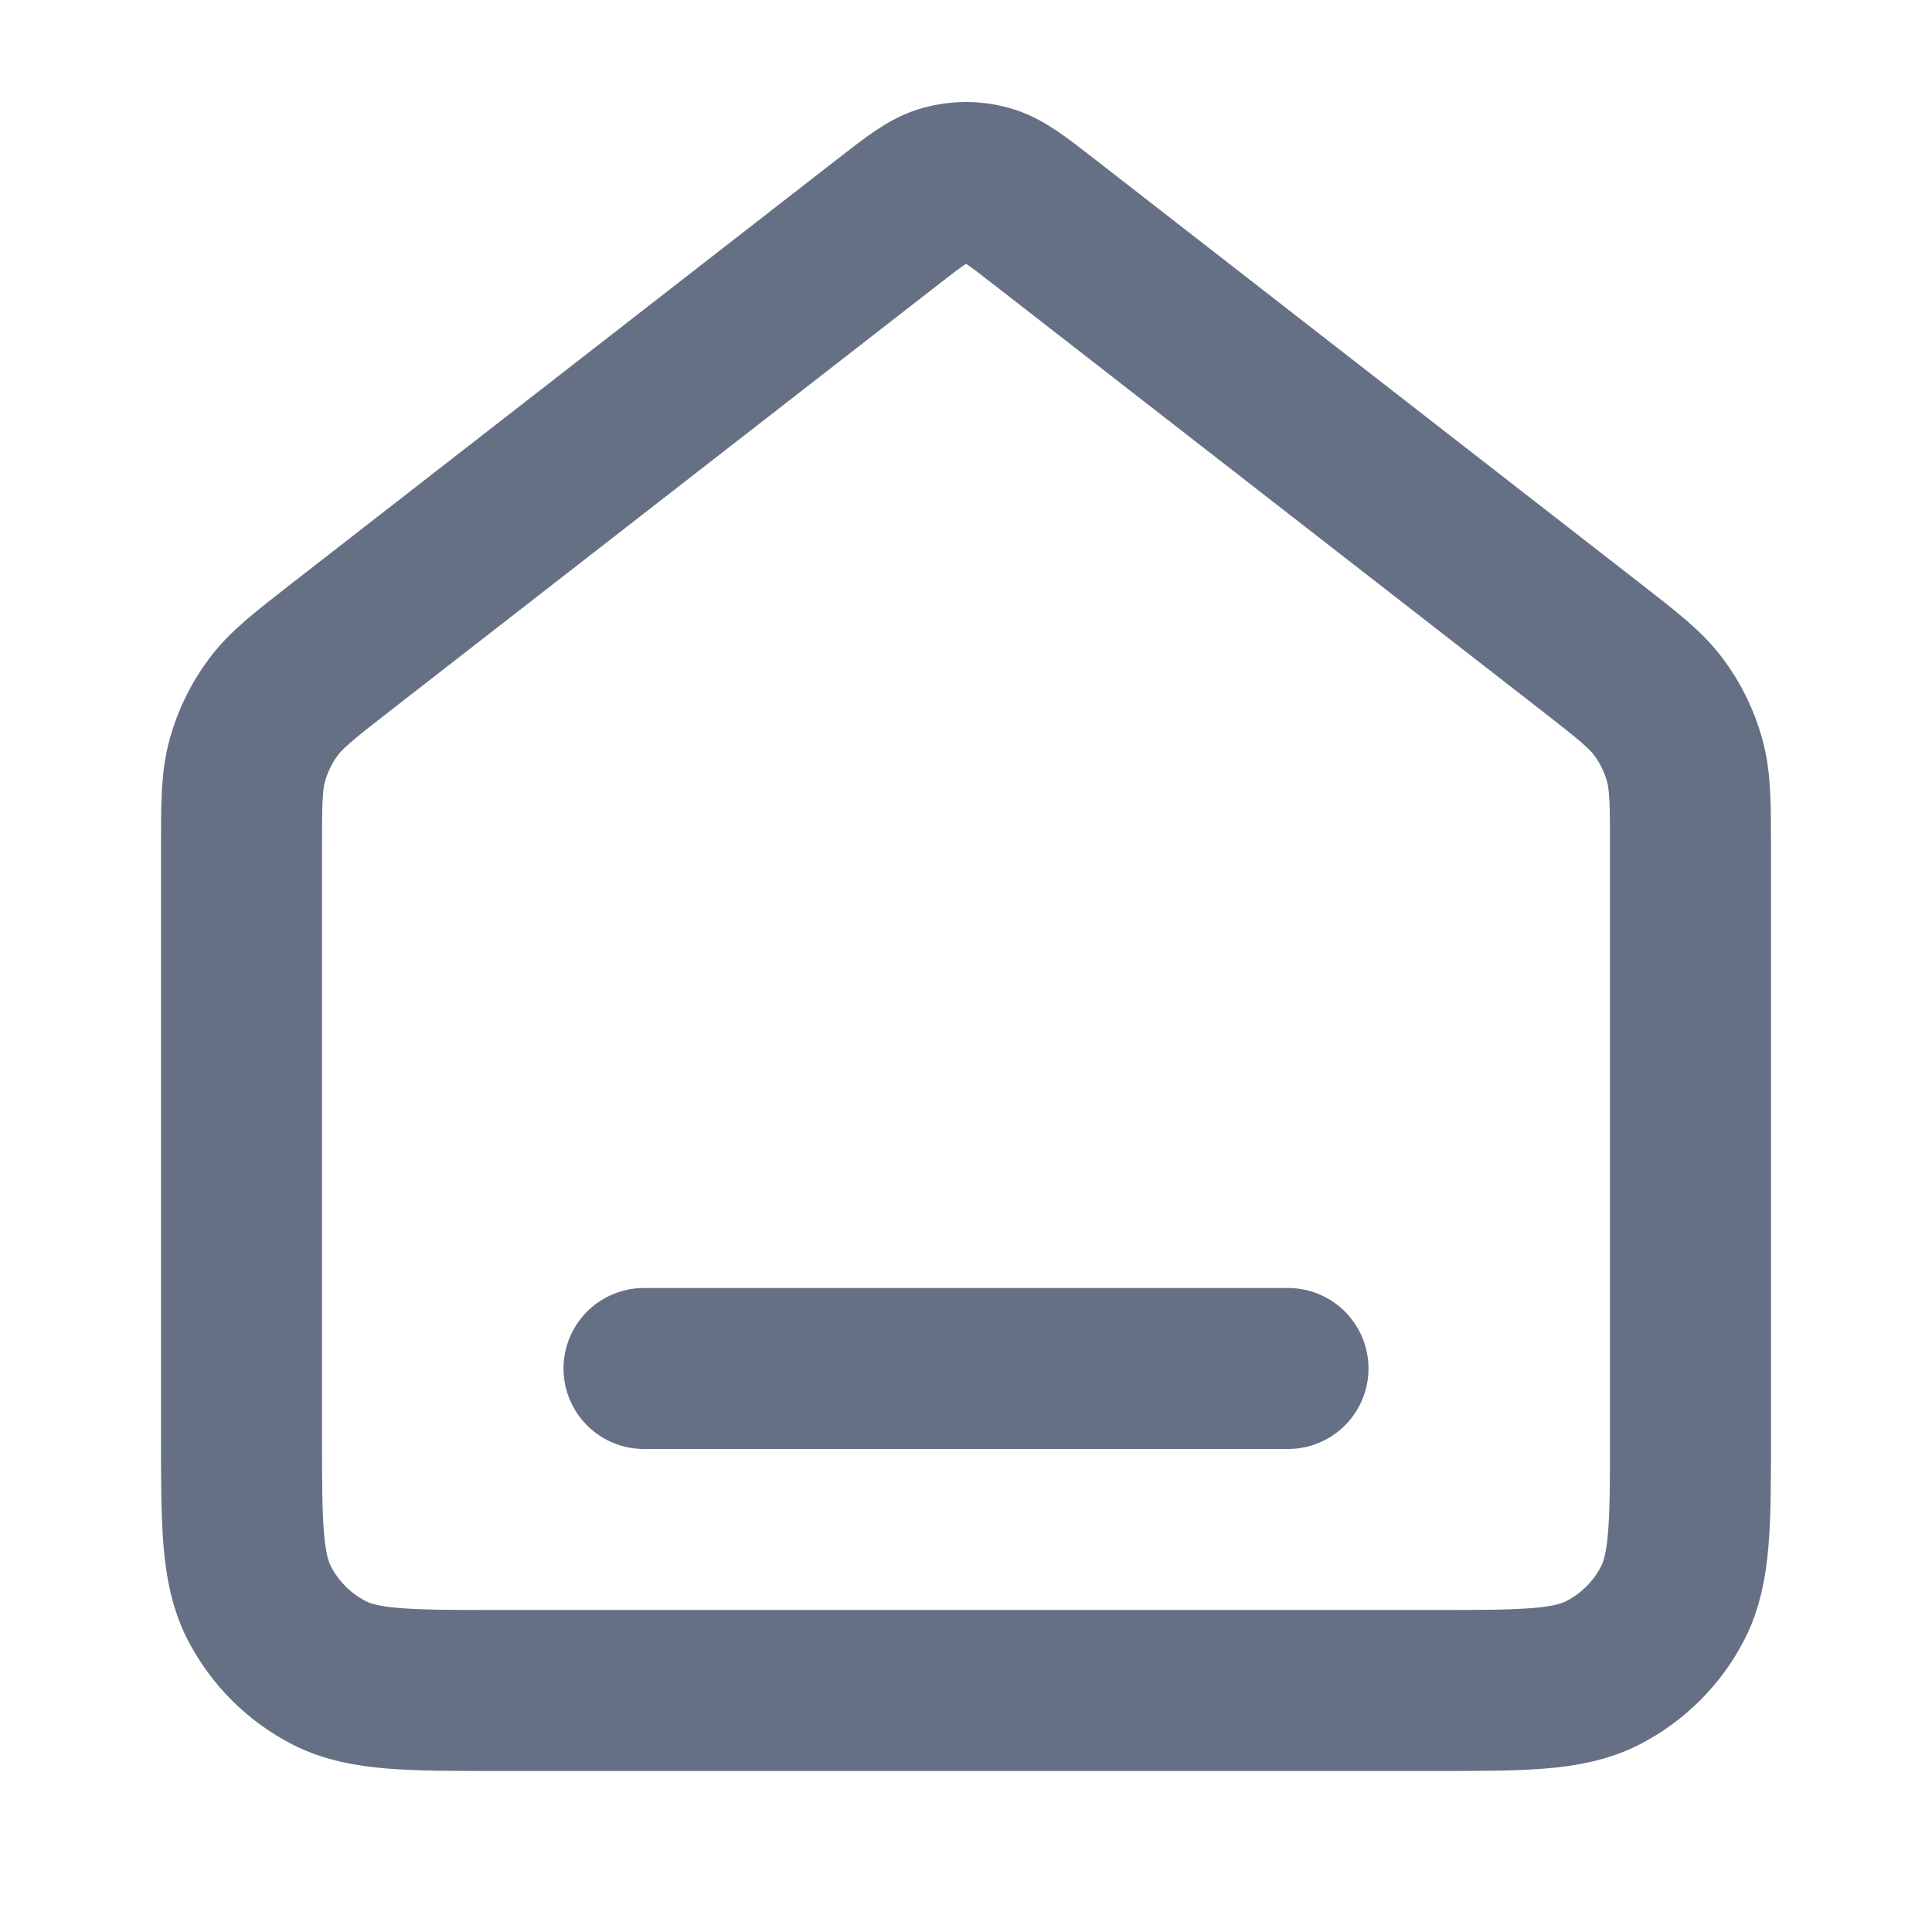
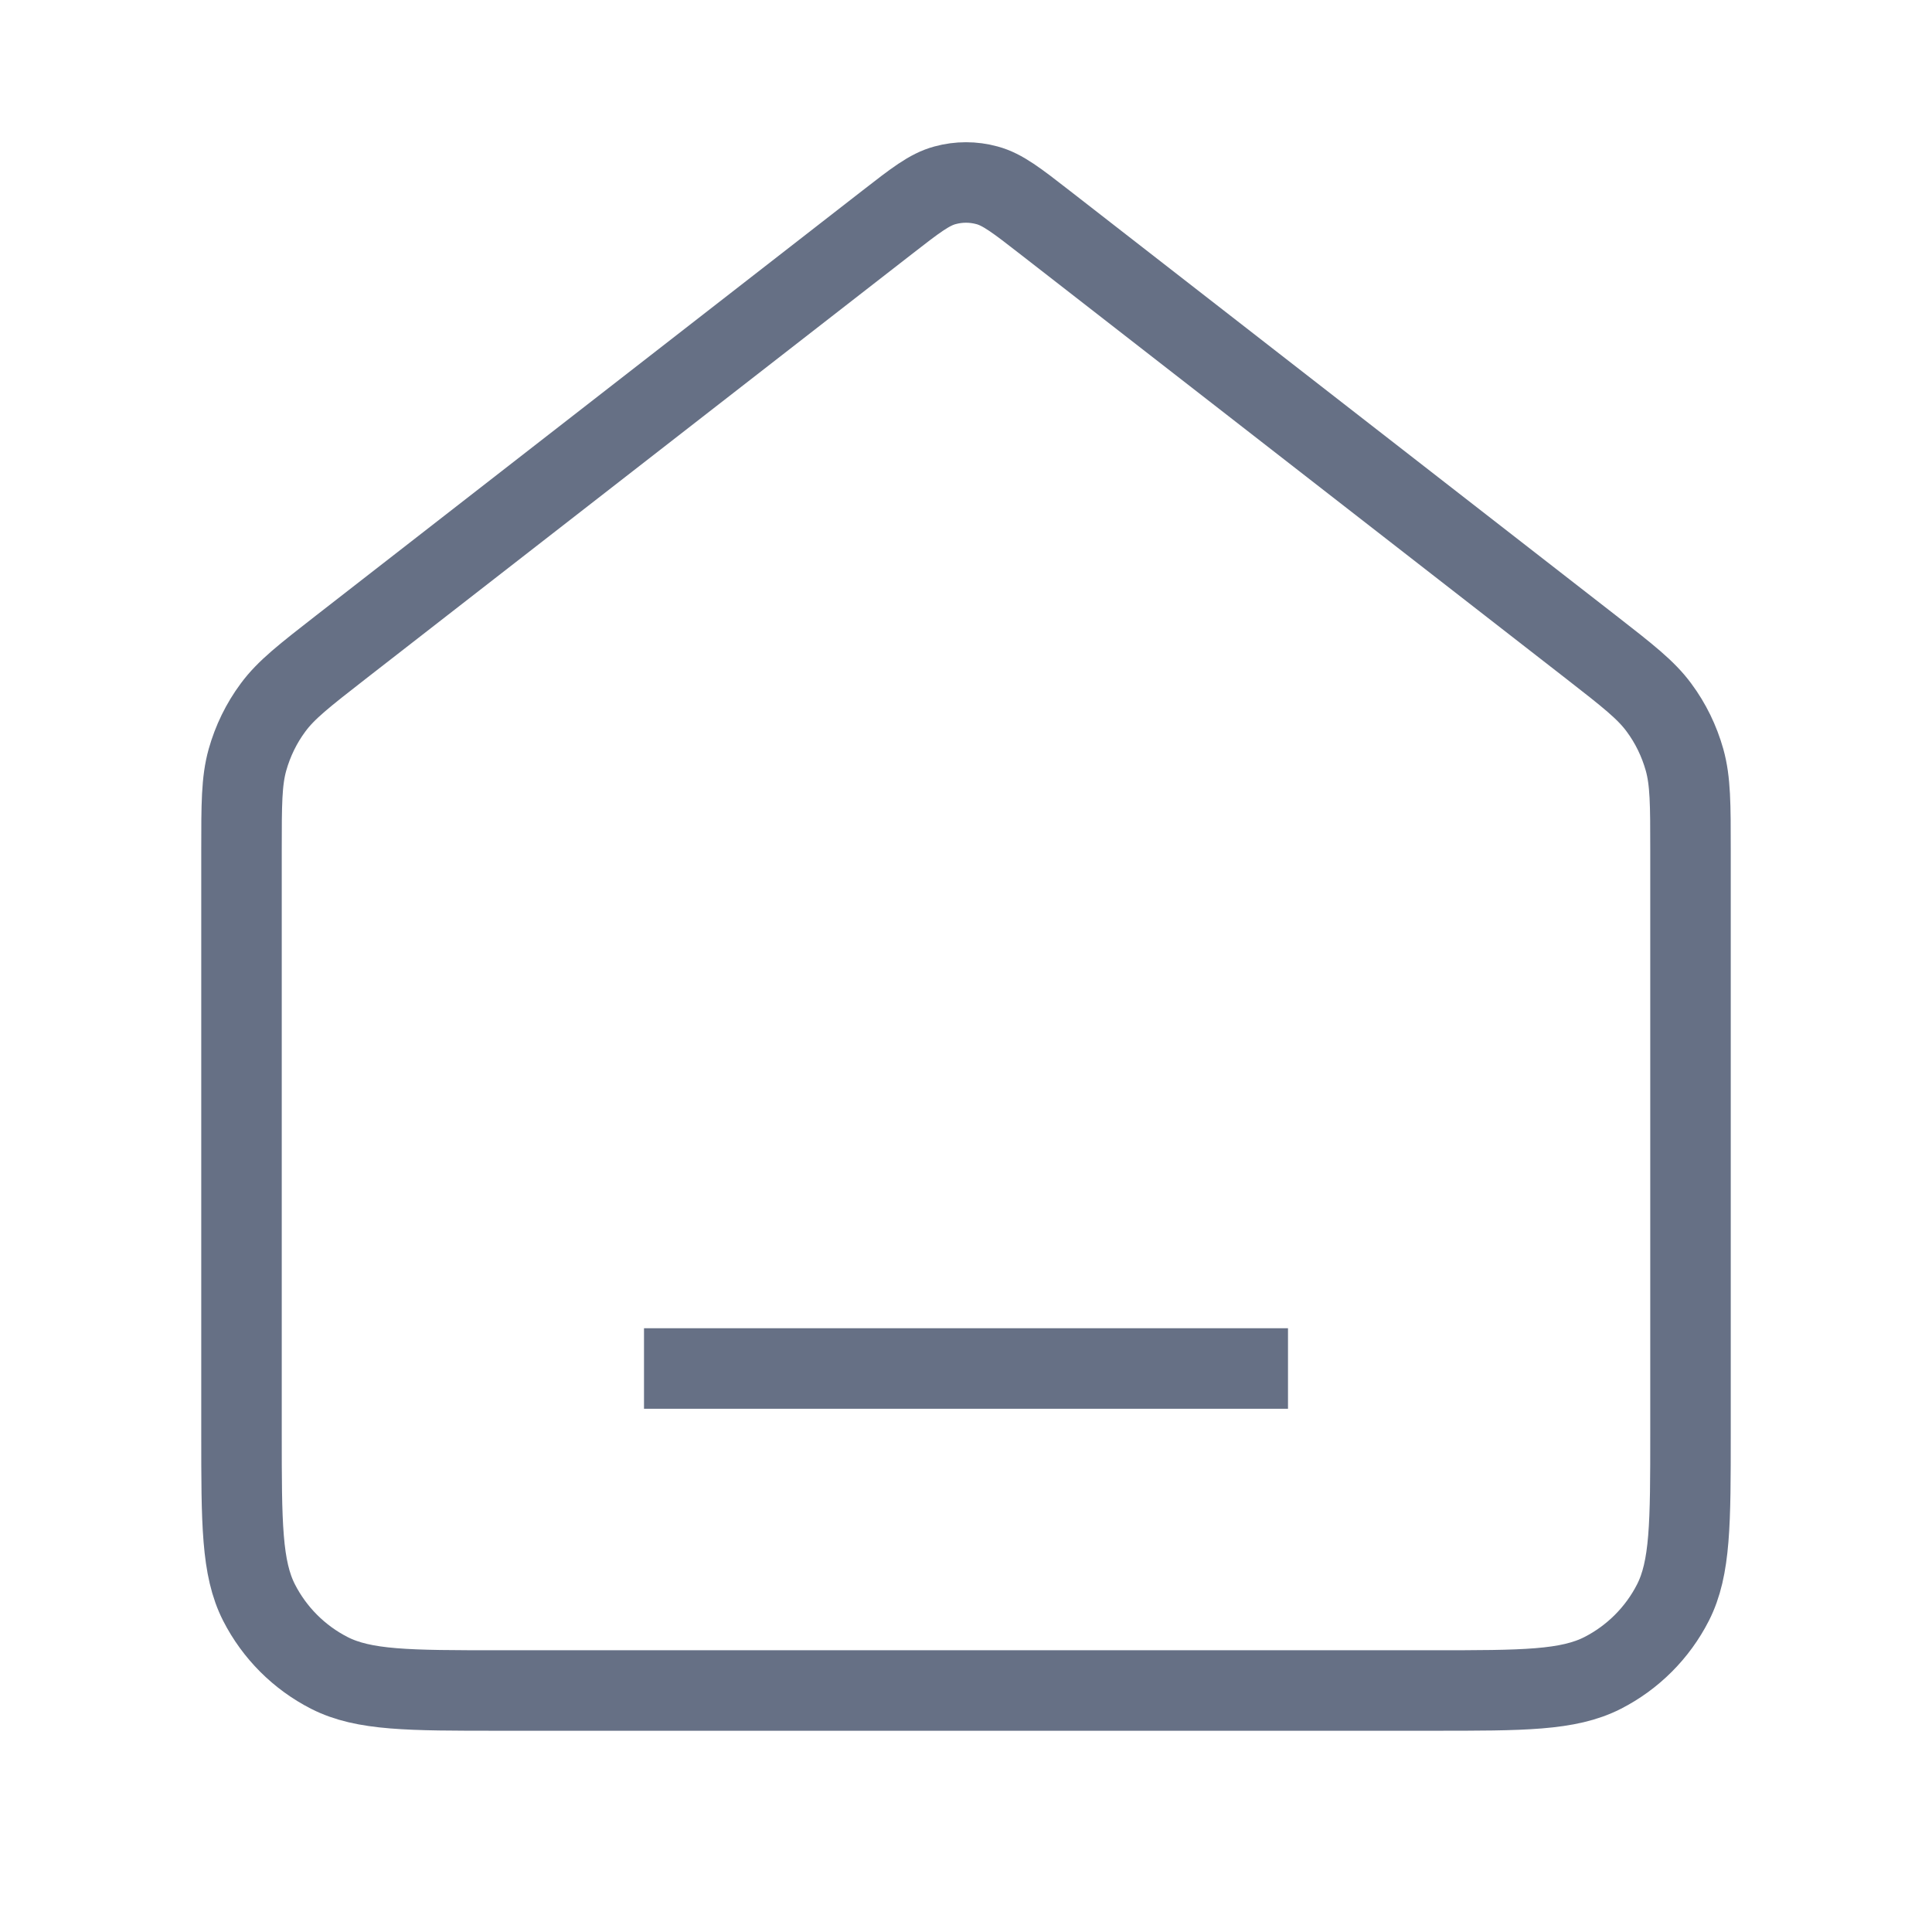
<svg xmlns="http://www.w3.org/2000/svg" width="24" height="24" viewBox="0 0 24 24" fill="none">
-   <path d="M8 17H16M11.018 2.764L4.235 8.039C3.782 8.392 3.555 8.568 3.392 8.789C3.247 8.984 3.14 9.205 3.074 9.439C3 9.704 3 9.991 3 10.565V17.8C3 18.92 3 19.48 3.218 19.908C3.41 20.284 3.716 20.59 4.092 20.782C4.52 21 5.08 21 6.2 21H17.8C18.92 21 19.48 21 19.908 20.782C20.284 20.59 20.59 20.284 20.782 19.908C21 19.48 21 18.92 21 17.8V10.565C21 9.991 21 9.704 20.926 9.439C20.86 9.205 20.753 8.984 20.608 8.789C20.445 8.568 20.218 8.392 19.765 8.039L12.982 2.764C12.631 2.491 12.455 2.354 12.261 2.302C12.09 2.255 11.91 2.255 11.739 2.302C11.545 2.354 11.369 2.491 11.018 2.764Z" stroke="#667085" stroke-width="2" stroke-linecap="round" stroke-linejoin="round" />
+   <path d="M8 17H16M11.018 2.764L4.235 8.039C3.782 8.392 3.555 8.568 3.392 8.789C3.247 8.984 3.14 9.205 3.074 9.439C3 9.704 3 9.991 3 10.565V17.8C3 18.92 3 19.48 3.218 19.908C3.41 20.284 3.716 20.59 4.092 20.782C4.52 21 5.08 21 6.2 21H17.8C18.92 21 19.48 21 19.908 20.782C20.284 20.59 20.59 20.284 20.782 19.908C21 19.48 21 18.92 21 17.8V10.565C21 9.991 21 9.704 20.926 9.439C20.86 9.205 20.753 8.984 20.608 8.789C20.445 8.568 20.218 8.392 19.765 8.039L12.982 2.764C12.631 2.491 12.455 2.354 12.261 2.302C12.09 2.255 11.91 2.255 11.739 2.302C11.545 2.354 11.369 2.491 11.018 2.764Z" stroke="#667085" strokeWidth="2" strokeLinecap="round" stroke-linejoin="round" />
</svg>
